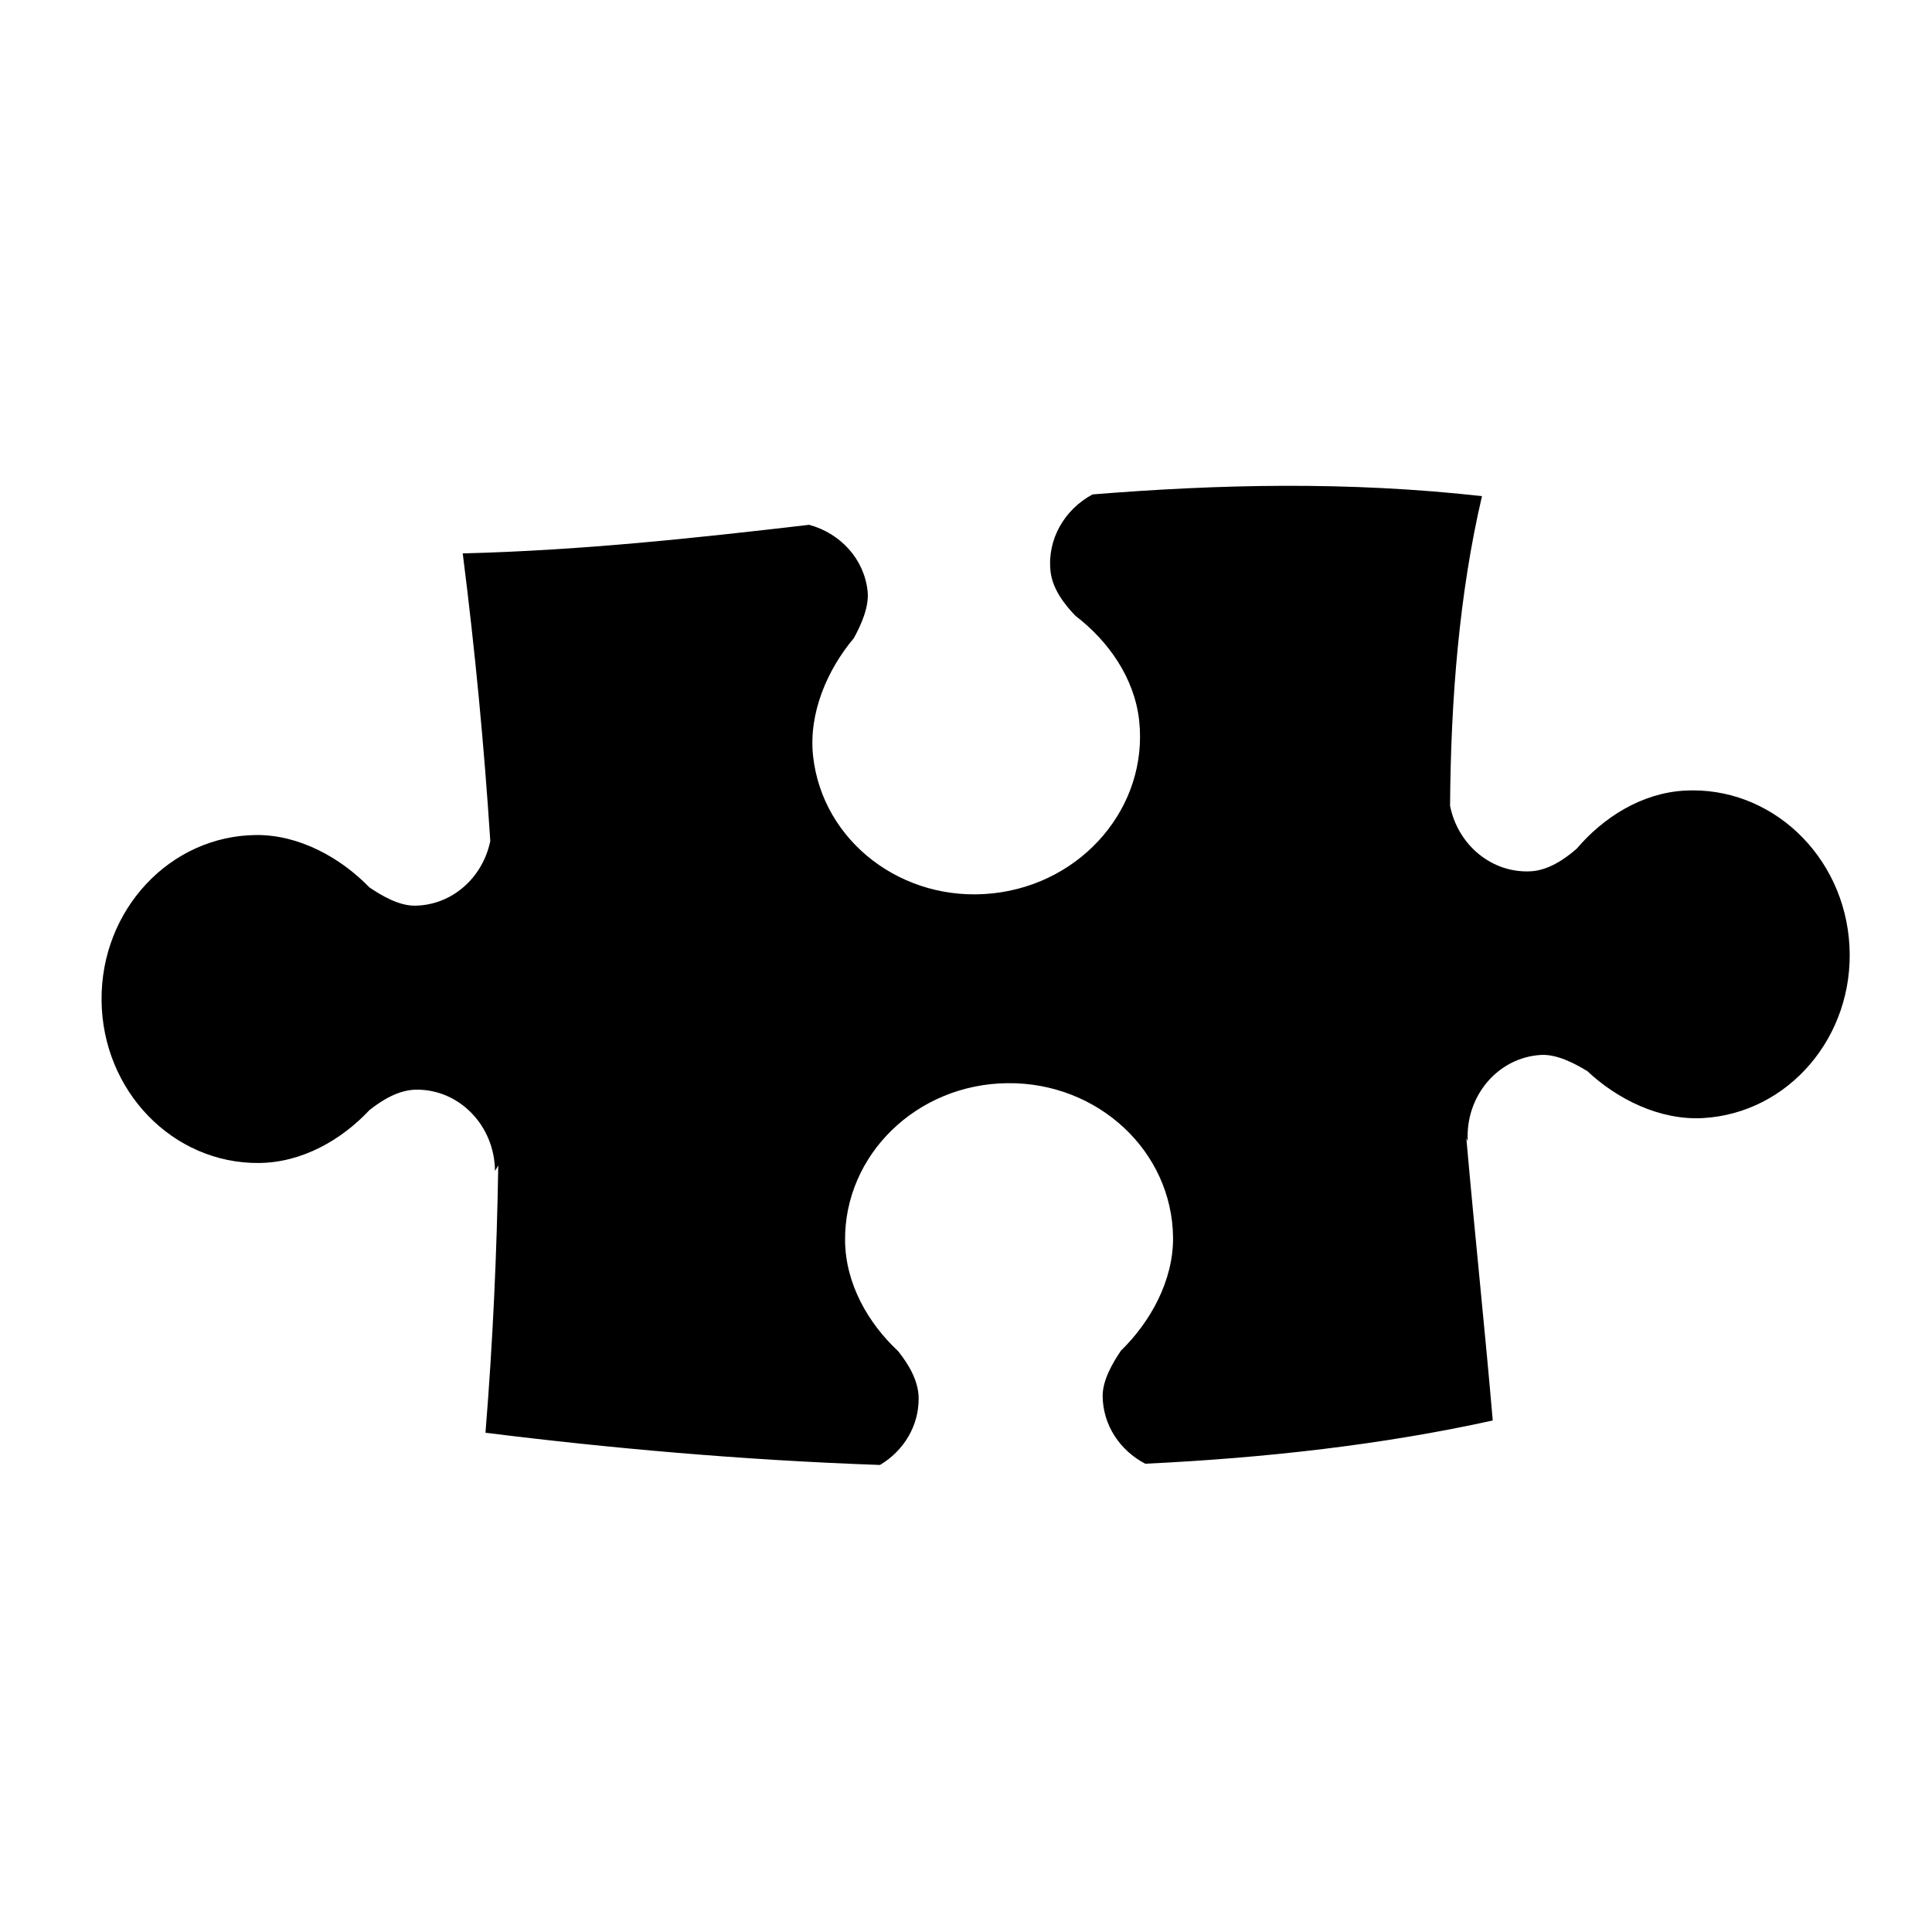
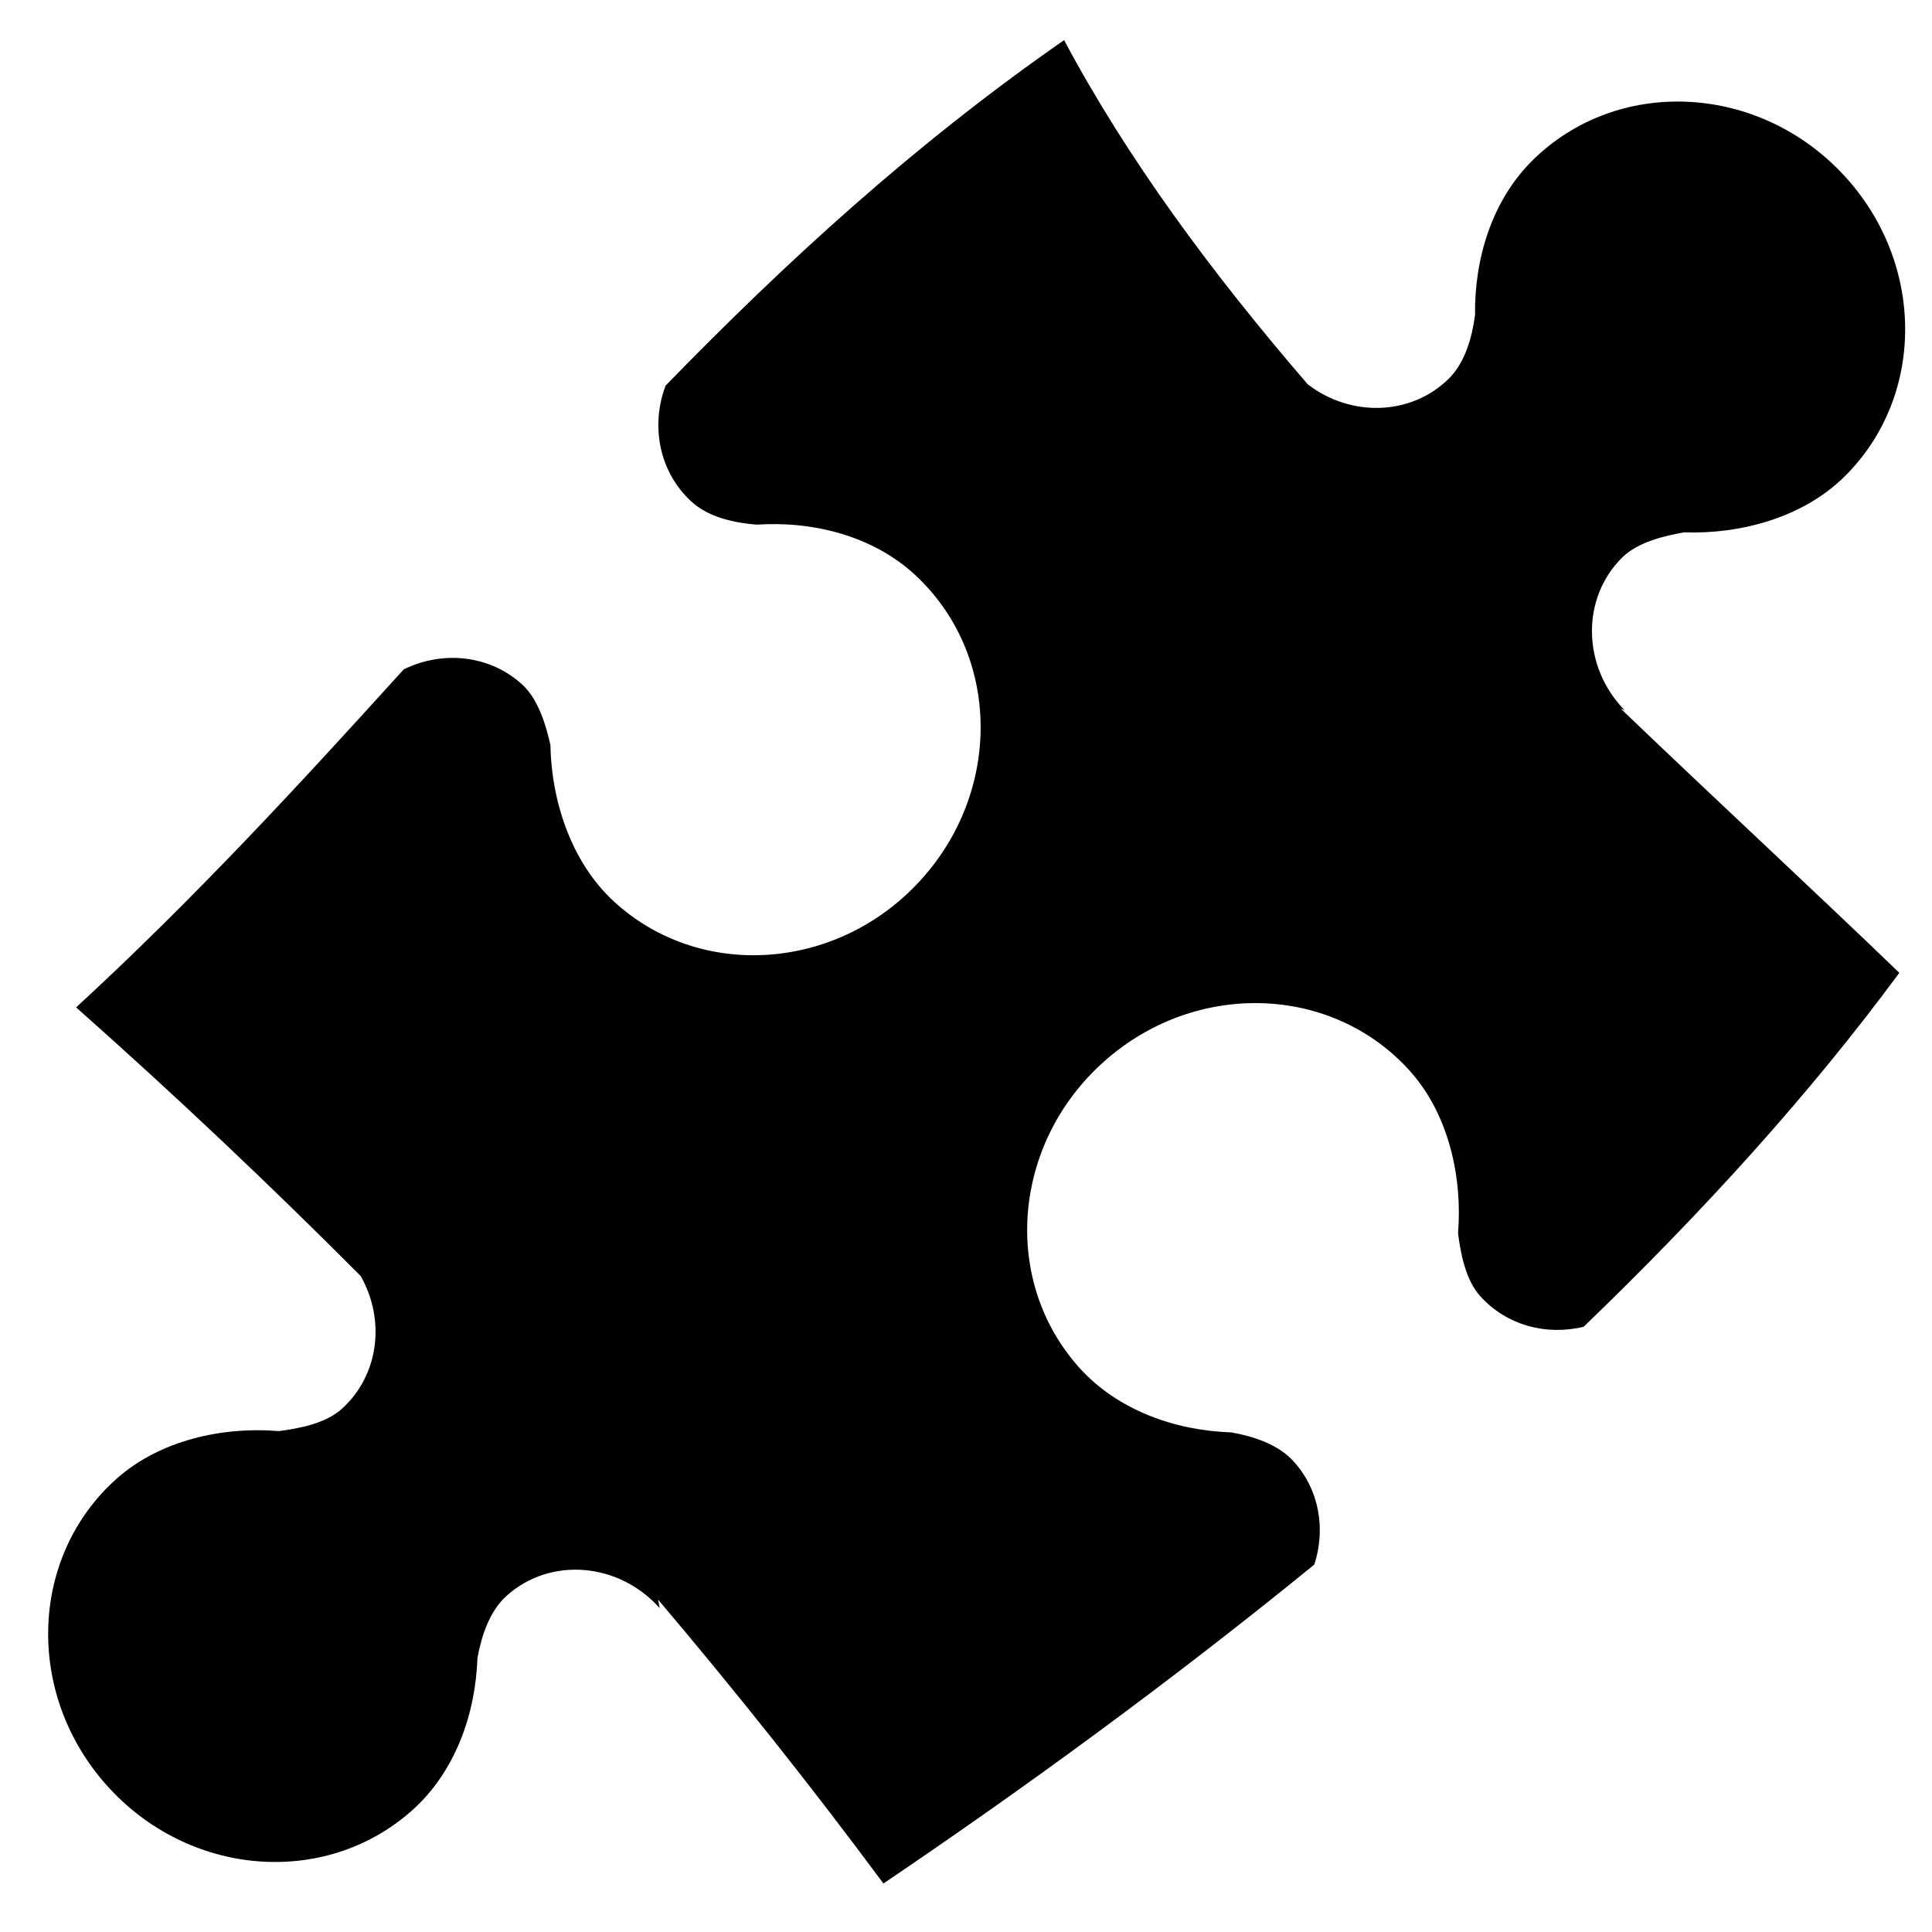
<svg xmlns="http://www.w3.org/2000/svg" version="1.1" id="Calque_1" x="0px" y="0px" width="100px" height="100px" viewBox="0 0 100 100" enable-background="new 0 0 100 100" xml:space="preserve">
-   <g>
-     <path d="M95.727,48.95c-0.258-4.681-4.078-8.275-8.531-8.028c-2.228,0.124-4.209,1.389-5.583,3.003   c-0.642,0.562-1.474,1.121-2.375,1.173c-2.022,0.111-3.78-1.364-4.183-3.39c0.039-5.578,0.481-11.011,1.652-16.028   c-6.959-0.778-13.613-0.617-20.156-0.089c-1.447,0.774-2.355,2.316-2.176,3.98c0.098,0.896,0.701,1.697,1.295,2.308   c1.684,1.288,3.051,3.201,3.293,5.419c0.479,4.434-2.91,8.438-7.57,8.941c-4.66,0.507-8.827-2.679-9.309-7.113   c-0.239-2.218,0.744-4.475,2.111-6.095c0.371-0.68,0.801-1.618,0.712-2.436c-0.183-1.681-1.425-3-3.028-3.431   c-5.901,0.69-11.828,1.328-17.928,1.48c0.648,5.095,1.111,10.022,1.426,14.886c-0.387,1.898-1.982,3.331-3.908,3.347   c-0.822,0.007-1.712-0.514-2.354-0.95c-1.475-1.524-3.624-2.725-5.854-2.706c-4.461,0.037-8.045,3.866-8.004,8.553   c0.039,4.689,3.686,8.46,8.146,8.422c2.231-0.02,4.269-1.189,5.719-2.737c0.667-0.53,1.524-1.051,2.427-1.058   c2.23-0.02,4.054,1.865,4.072,4.209l0.169-0.289c-0.073,4.559-0.281,9.145-0.662,13.837c6.399,0.8,13.353,1.422,20.42,1.668   c1.212-0.722,2.017-2.005,2.001-3.464c-0.008-0.903-0.529-1.76-1.062-2.426c-1.551-1.447-2.723-3.483-2.746-5.714   c-0.044-4.459,3.721-8.113,8.408-8.157c4.688-0.049,8.522,3.527,8.568,7.987c0.021,2.231-1.178,4.38-2.697,5.858   c-0.436,0.642-0.953,1.533-0.947,2.355c0.016,1.512,0.904,2.82,2.206,3.497c6.222-0.296,12.318-0.987,17.985-2.238   c-0.396-4.643-0.924-9.58-1.367-14.616l0.073,0.156c-0.13-2.34,1.569-4.336,3.795-4.461c0.821-0.043,1.733,0.434,2.396,0.839   c1.545,1.451,3.748,2.552,5.975,2.43C92.588,57.625,95.986,53.631,95.727,48.95z" />
+   <defs id="defs3041" />
+   <g id="g3035" transform="matrix(1.019424,-0.8917076,0.8917076,1.019424,-46.01807,44.29836)">
+     <path d="m 95.727,48.95 c -0.258,-4.681 -4.078,-8.275 -8.531,-8.028 -2.228,0.124 -4.209,1.389 -5.583,3.003 -0.642,0.562 -1.474,1.121 -2.375,1.173 -2.022,0.111 -3.78,-1.364 -4.183,-3.39 0.039,-5.578 0.481,-11.011 1.652,-16.028 -6.959,-0.778 -13.613,-0.617 -20.156,-0.089 -1.447,0.774 -2.355,2.316 -2.176,3.98 0.098,0.896 0.701,1.697 1.295,2.308 1.684,1.288 3.051,3.201 3.293,5.419 0.479,4.434 -2.91,8.438 -7.57,8.941 -4.66,0.507 -8.827,-2.679 -9.309,-7.113 -0.239,-2.218 0.744,-4.475 2.111,-6.095 0.371,-0.68 0.801,-1.618 0.712,-2.436 -0.183,-1.681 -1.425,-3 -3.028,-3.431 -5.901,0.69 -11.828,1.328 -17.928,1.48 0.648,5.095 1.111,10.022 1.426,14.886 -0.387,1.898 -1.982,3.331 -3.908,3.347 -0.822,0.007 -1.712,-0.514 -2.354,-0.95 -1.475,-1.524 -3.624,-2.725 -5.854,-2.706 -4.461,0.037 -8.045,3.866 -8.004,8.553 0.039,4.689 3.686,8.46 8.146,8.422 2.231,-0.02 4.269,-1.189 5.719,-2.737 0.667,-0.53 1.524,-1.051 2.427,-1.058 2.23,-0.02 4.054,1.865 4.072,4.209 l 0.169,-0.289 c -0.073,4.559 -0.281,9.145 -0.662,13.837 6.399,0.8 13.353,1.422 20.42,1.668 1.212,-0.722 2.017,-2.005 2.001,-3.464 -0.008,-0.903 -0.529,-1.76 -1.062,-2.426 -1.551,-1.447 -2.723,-3.483 -2.746,-5.714 -0.044,-4.459 3.721,-8.113 8.408,-8.157 4.688,-0.049 8.522,3.527 8.568,7.987 0.021,2.231 -1.178,4.38 -2.697,5.858 -0.436,0.642 -0.953,1.533 -0.947,2.355 0.016,1.512 0.904,2.82 2.206,3.497 6.222,-0.296 12.318,-0.987 17.985,-2.238 -0.396,-4.643 -0.924,-9.58 -1.367,-14.616 l 0.073,0.156 c -0.13,-2.34 1.569,-4.336 3.795,-4.461 0.821,-0.043 1.733,0.434 2.396,0.839 1.545,1.451 3.748,2.552 5.975,2.43 4.452,-0.247 7.85,-4.241 7.591,-8.922 z" id="path3037" />
  </g>
</svg>
